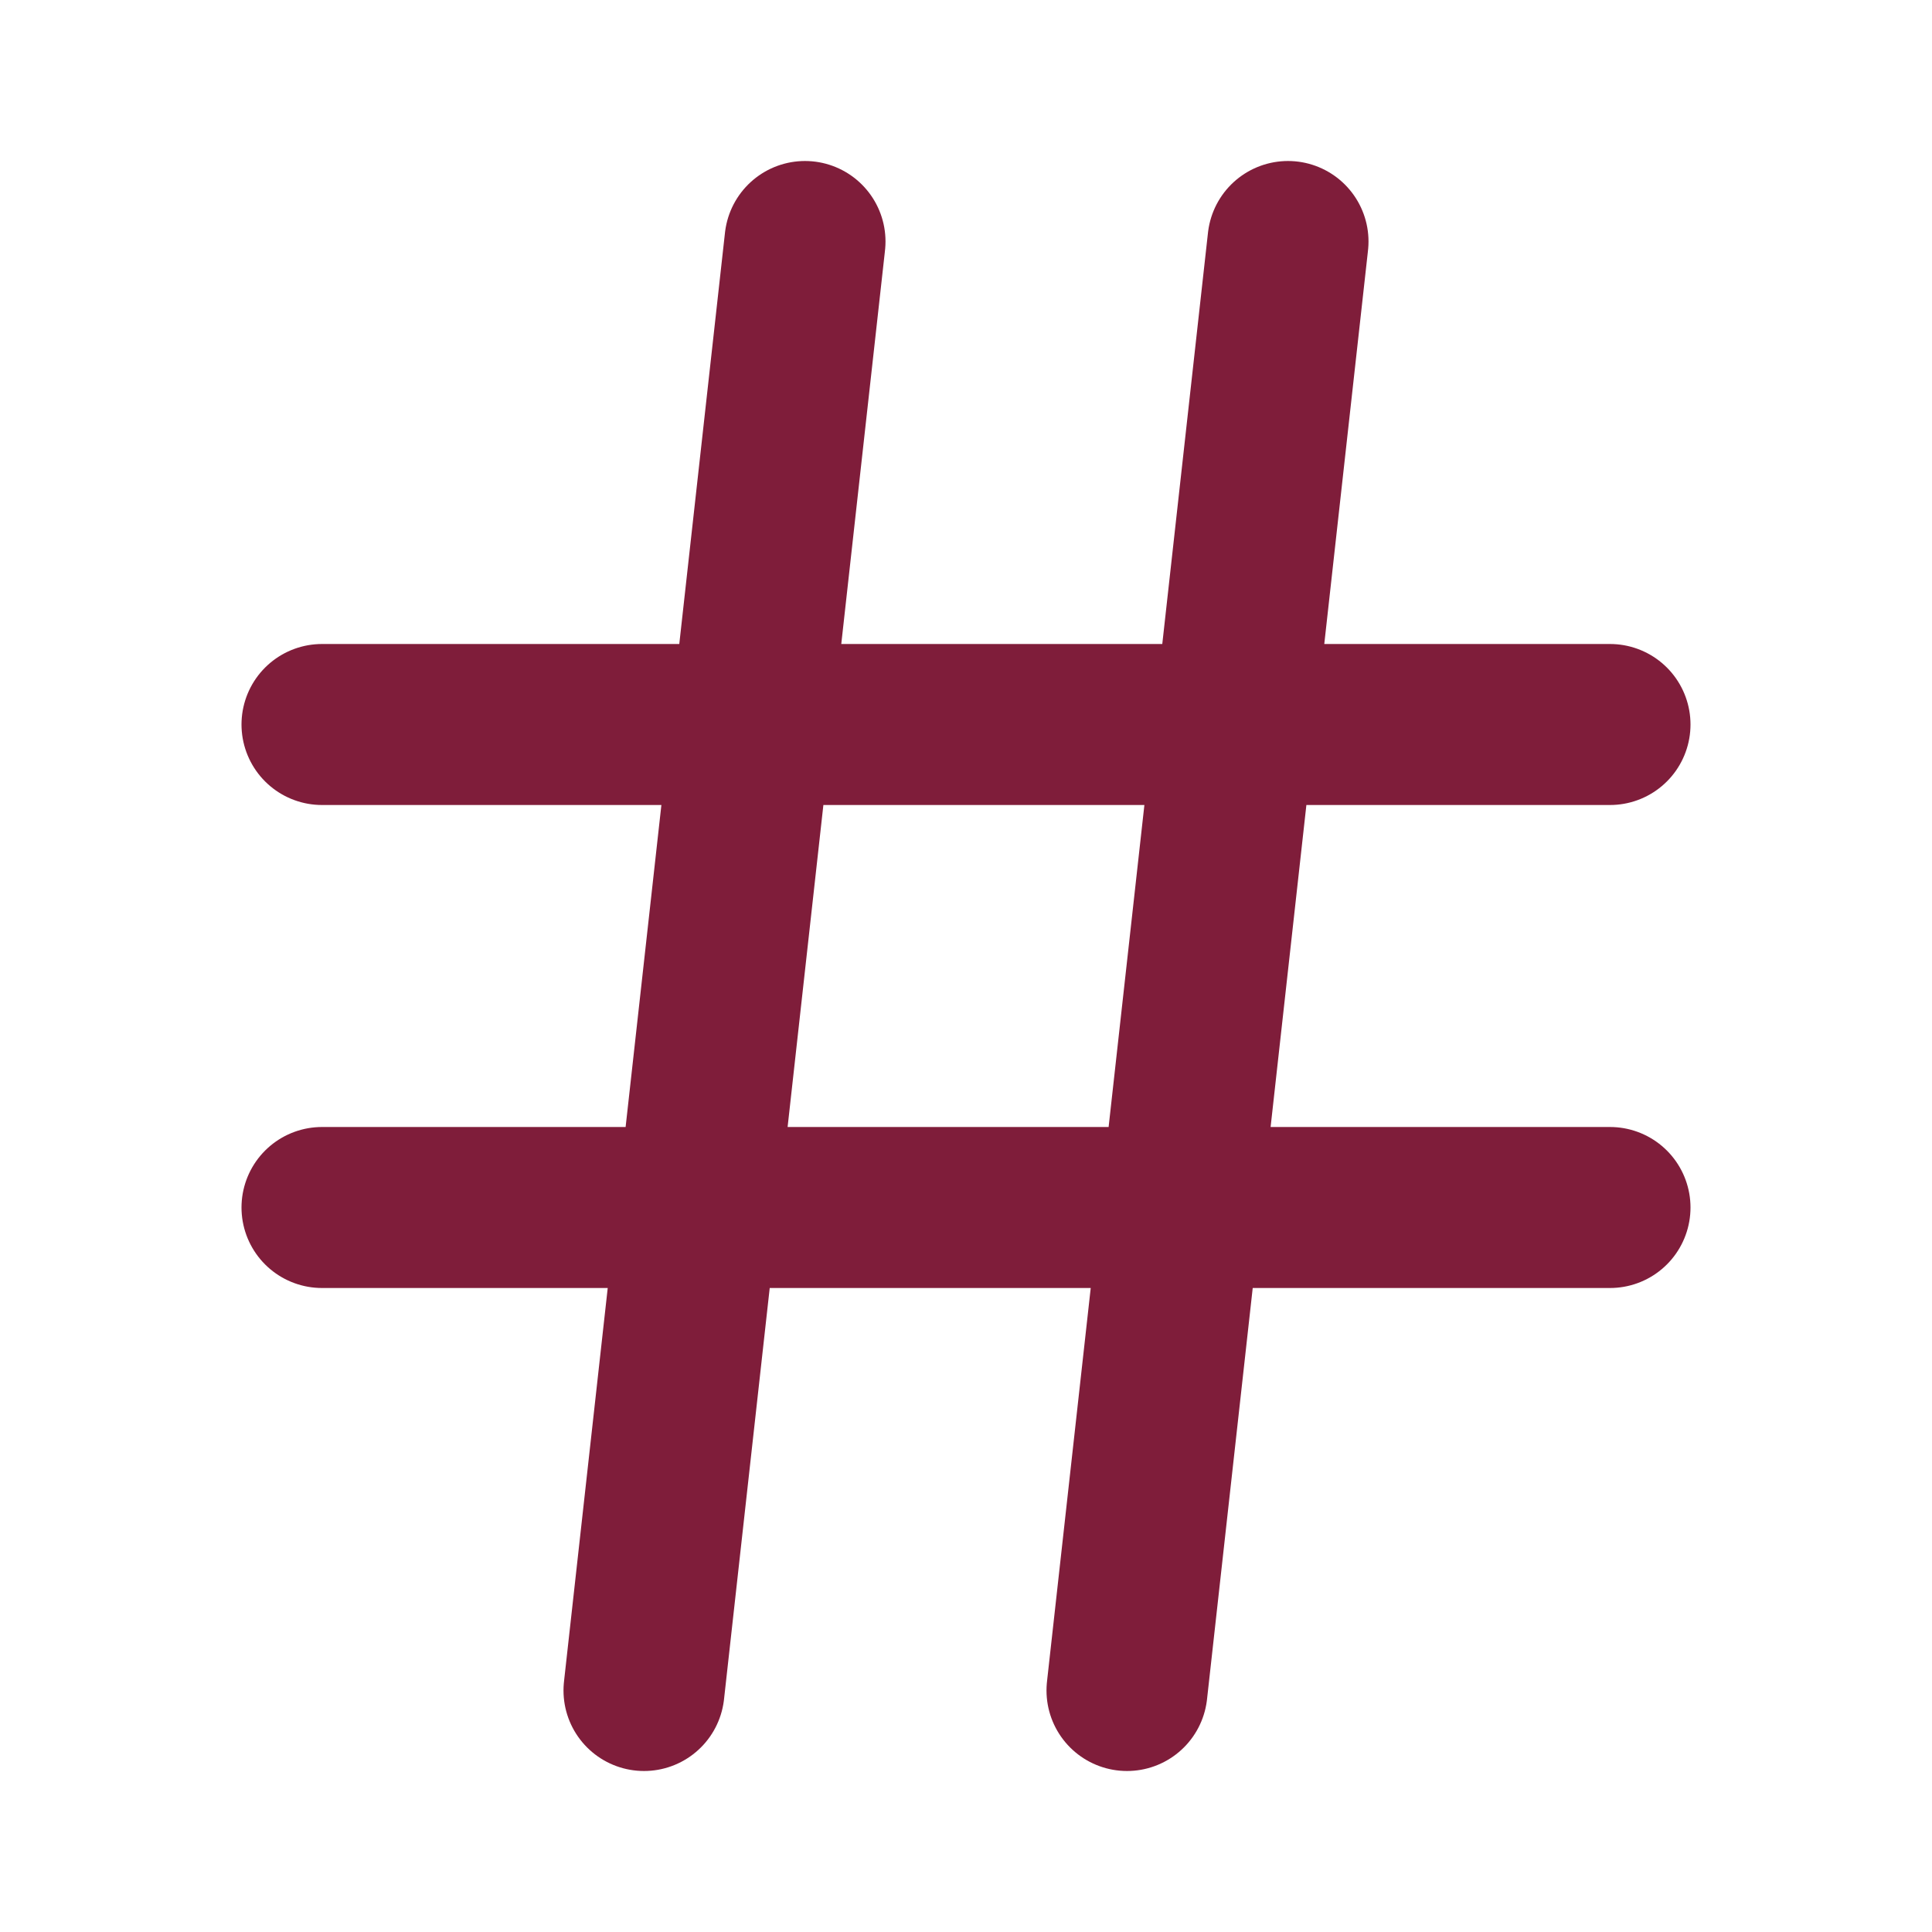
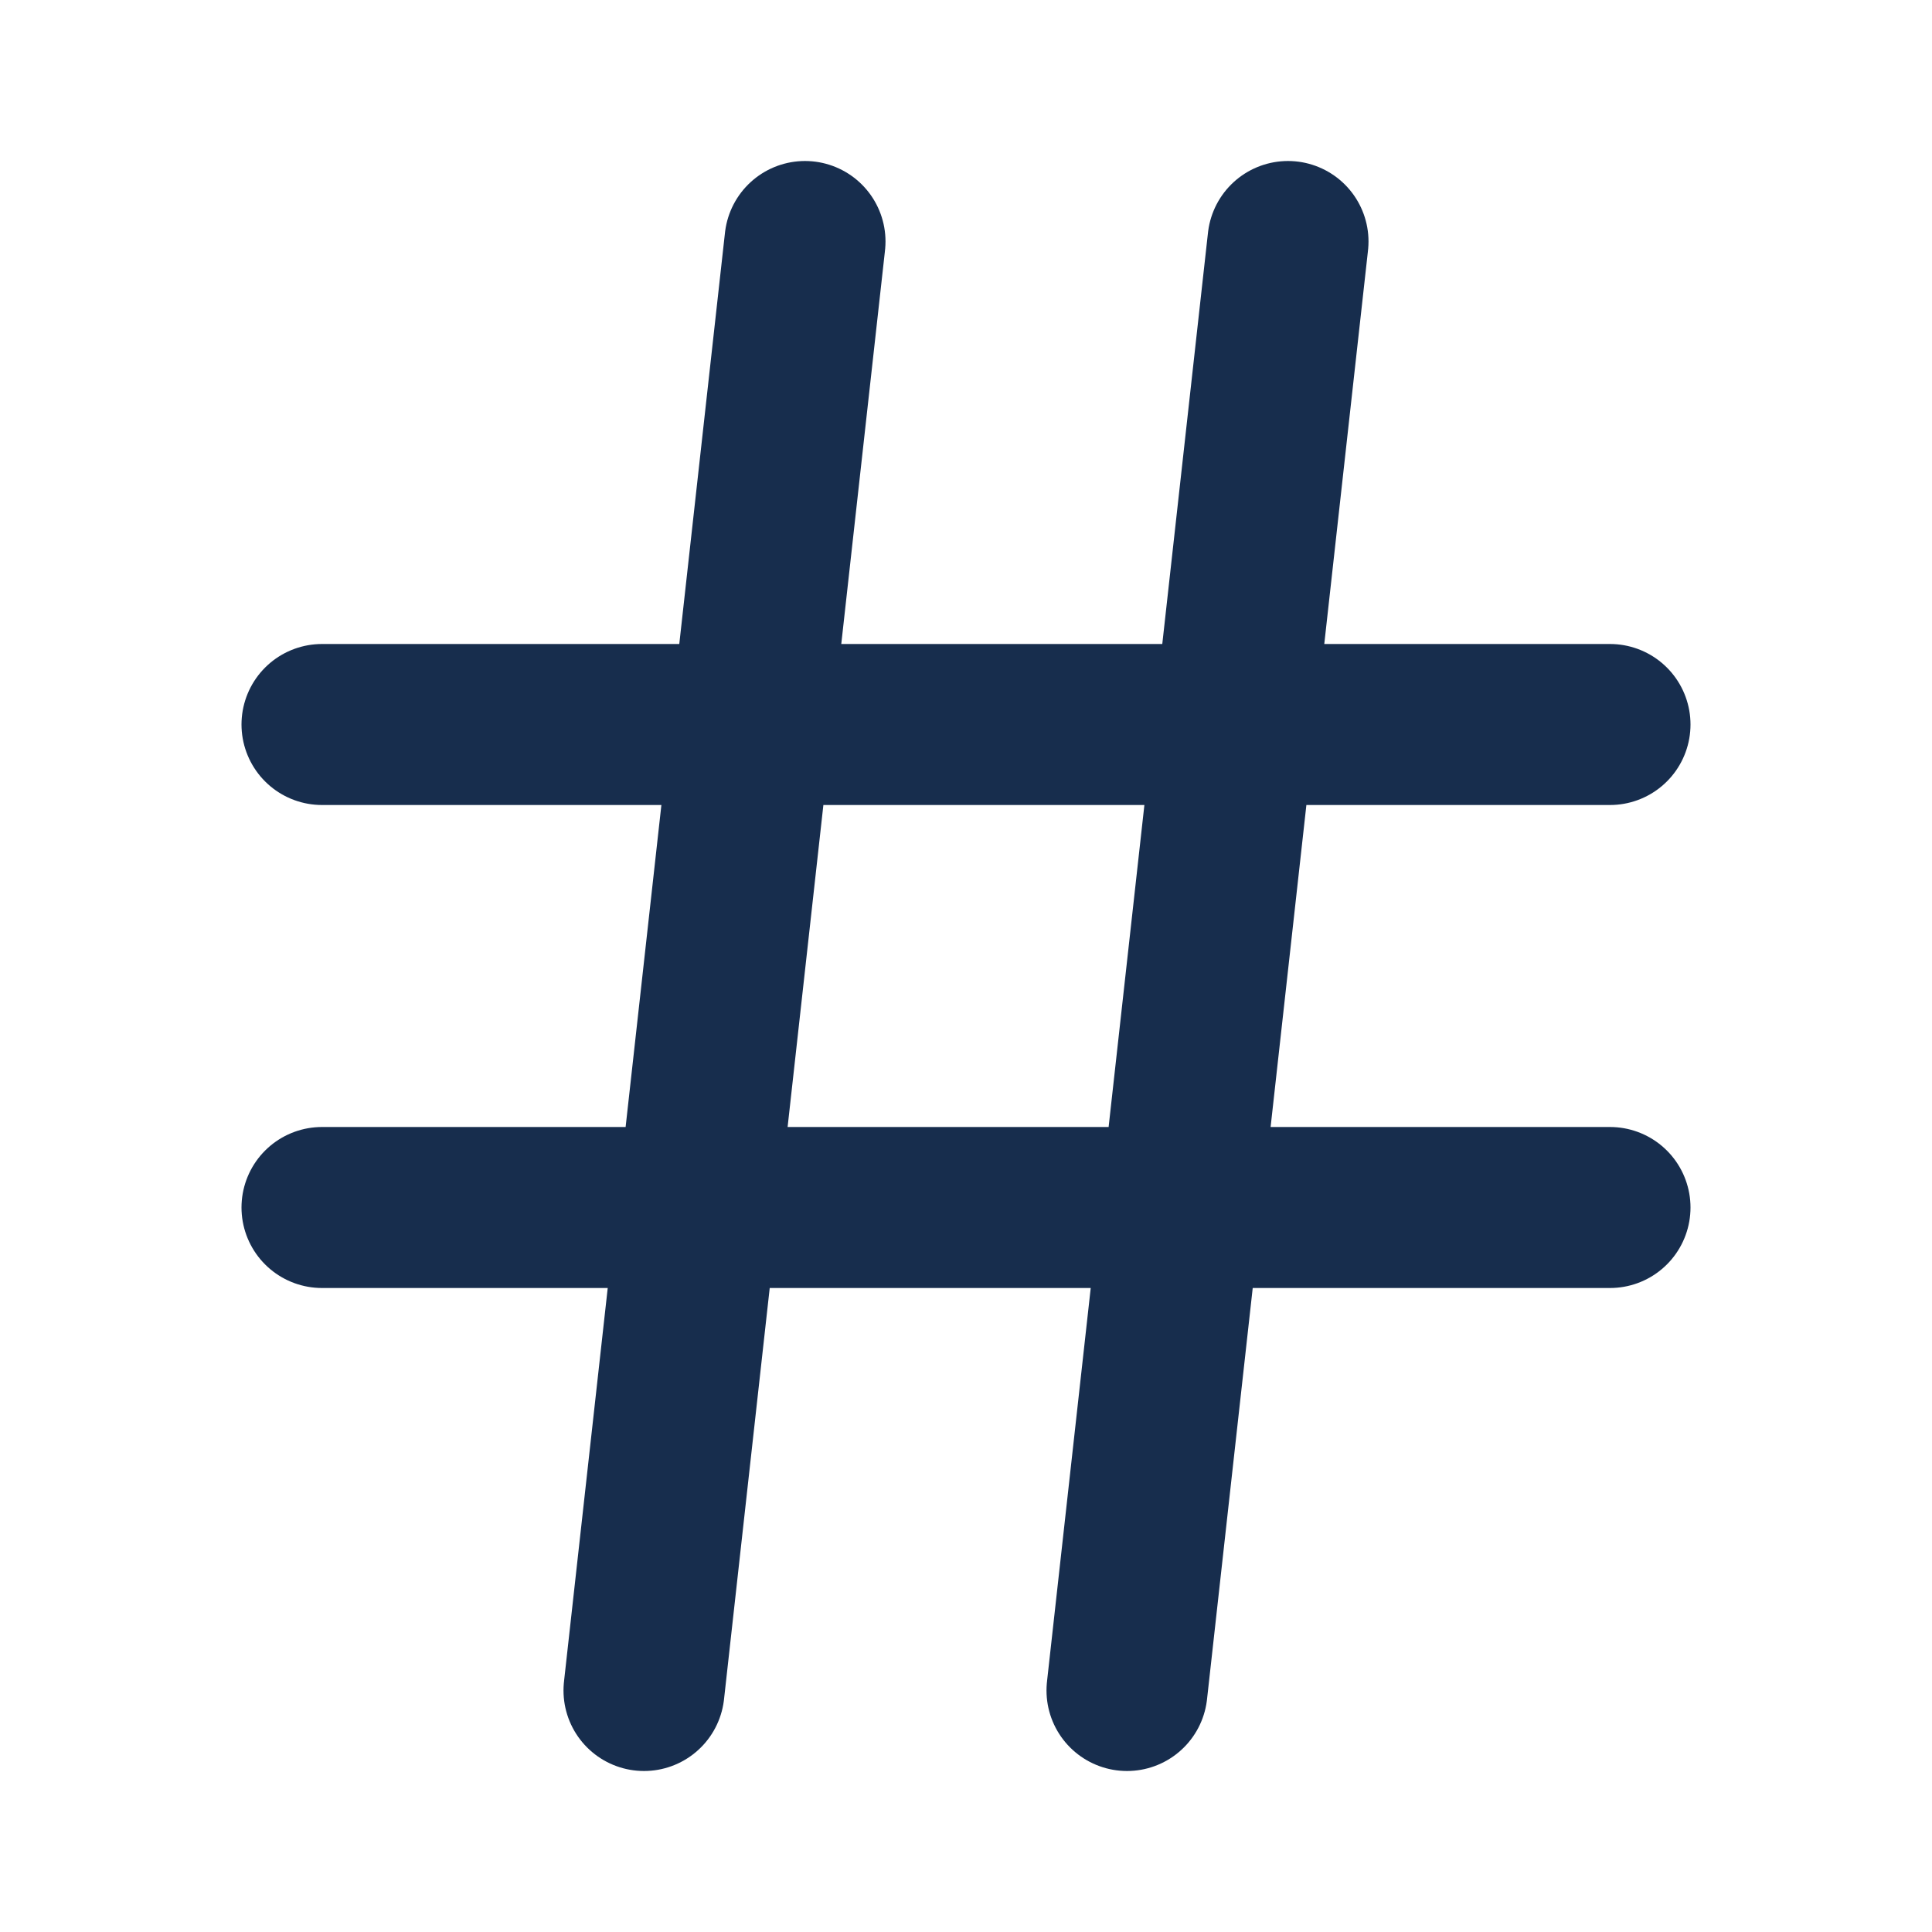
- <svg xmlns="http://www.w3.org/2000/svg" width="24" height="24" viewBox="0 0 24 24" fill="none" stroke="#7F1D3A" stroke-width="2" stroke-linecap="round" stroke-linejoin="round">
+ <svg xmlns="http://www.w3.org/2000/svg" width="24" height="24" viewBox="0 0 24 24" fill="none" stroke="#172D4D" stroke-width="2" stroke-linecap="round" stroke-linejoin="round">
  <path d="M4 9h16M4 15h16M10 3 8 21M16 3l-2 18" />
</svg>
